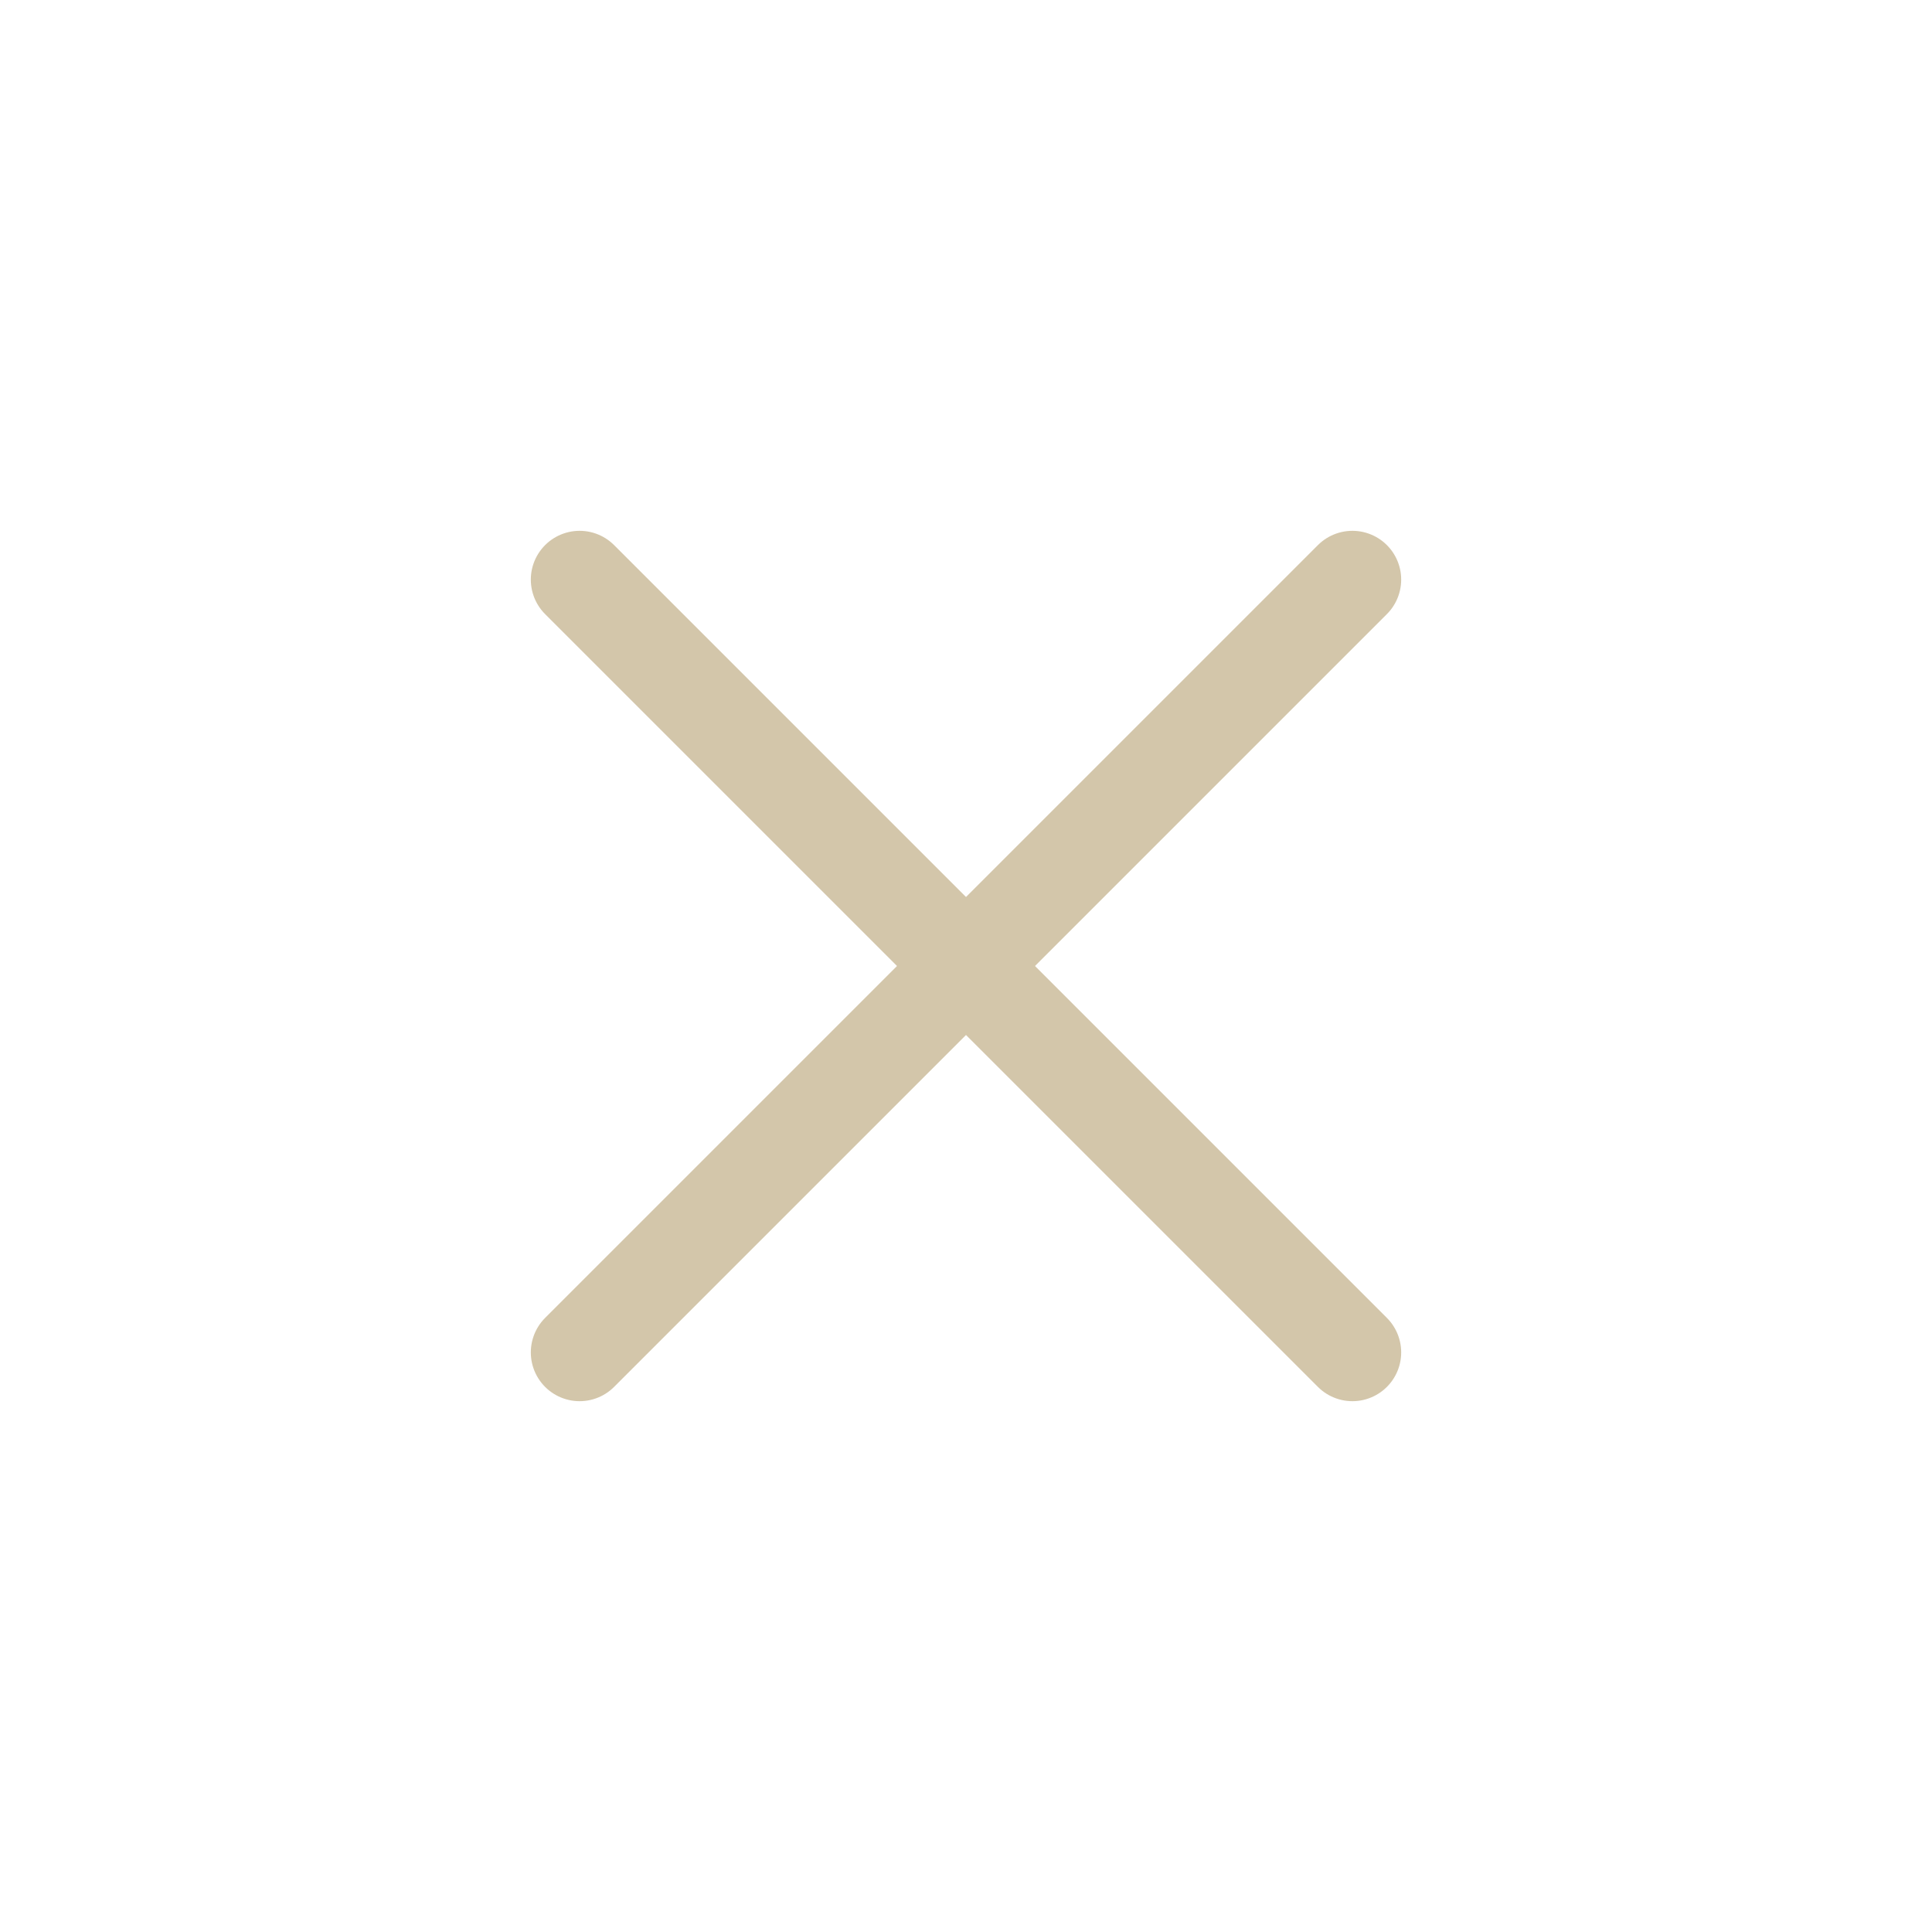
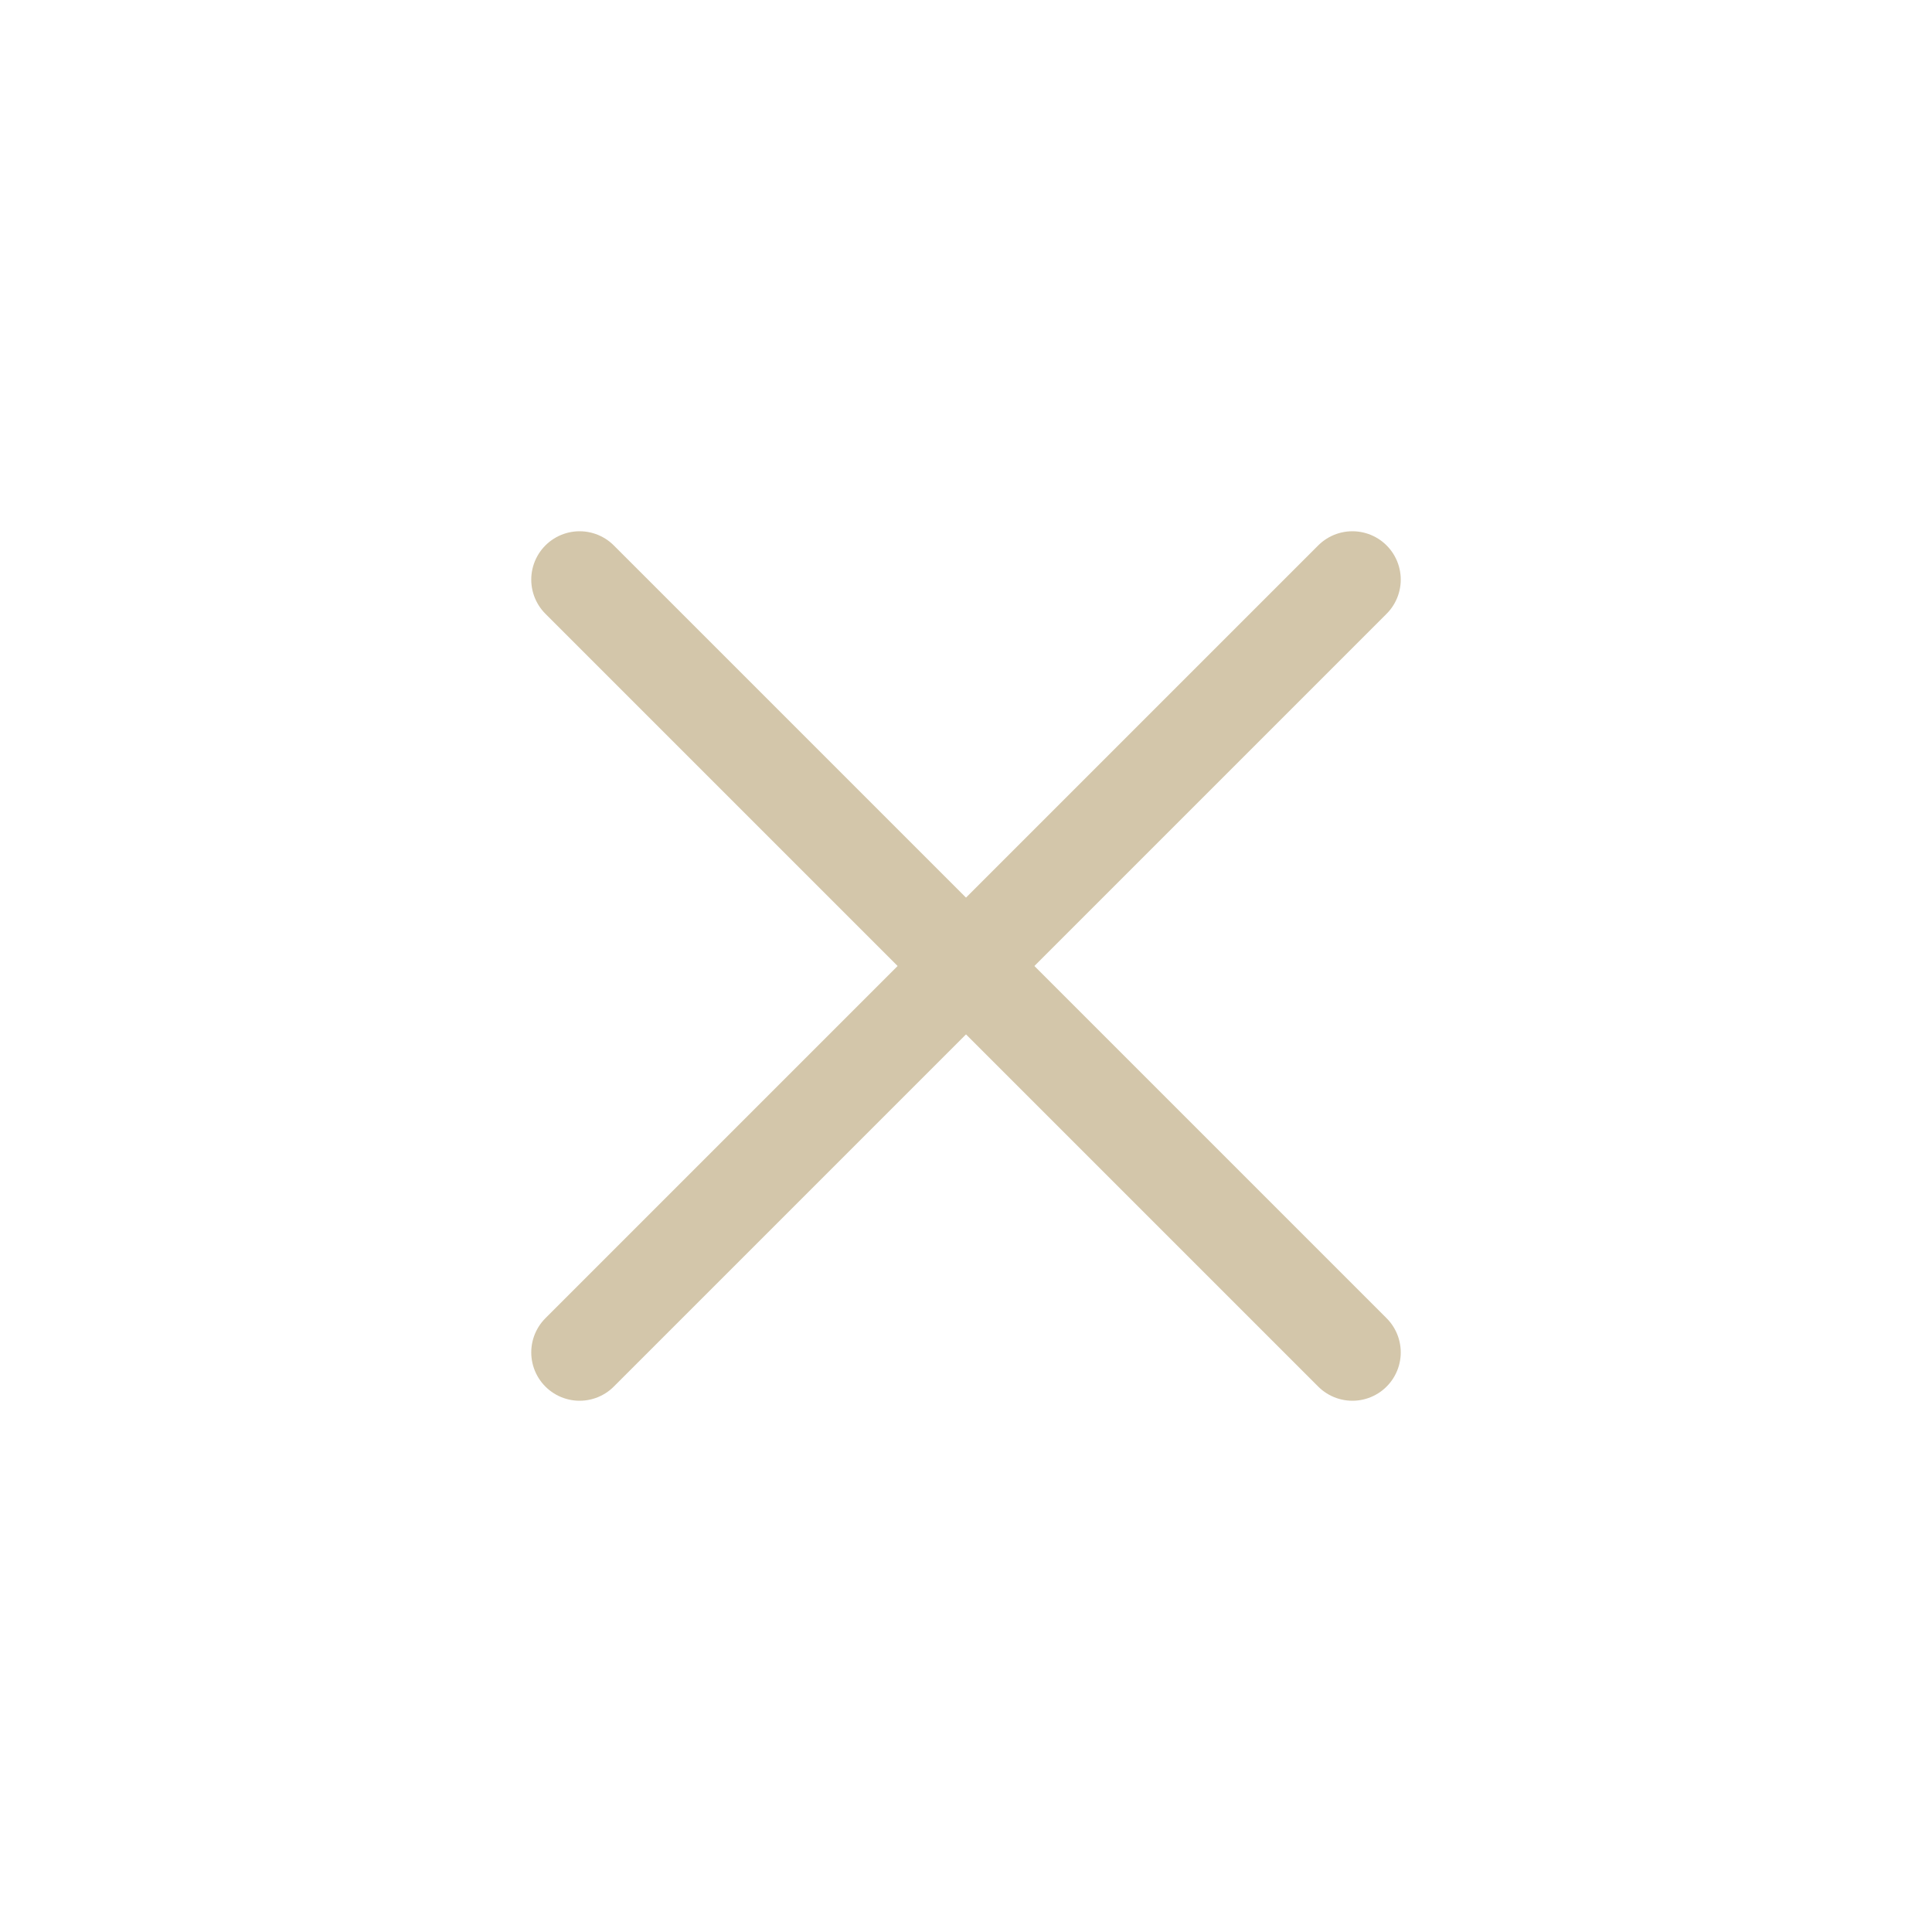
<svg xmlns="http://www.w3.org/2000/svg" viewBox="0 0 50 50" version="1.2" baseProfile="tiny">
  <defs>
</defs>
  <g fill="none" stroke="black" stroke-width="1" fill-rule="evenodd" stroke-linecap="square" stroke-linejoin="bevel">
-     <g fill="none" stroke="#d3c6aa" stroke-opacity="1" stroke-width="1.01" stroke-linecap="round" stroke-linejoin="miter" stroke-miterlimit="2" transform="matrix(2.5,0,0,2.5,2.5,2.5)" font-family="Noto Sans" font-size="10" font-weight="400" font-style="normal">
+     <g fill="none" stroke="#d3c6aa" stroke-opacity="1" stroke-width="1.001" stroke-linecap="square" stroke-linejoin="bevel" transform="matrix(2.5,0,0,2.5,2.5,2.5)" font-family="Noto Sans" font-size="10" font-weight="400" font-style="normal">
+ </g>
+     <g fill="none" stroke="#d3c6aa" stroke-opacity="1" stroke-width="1.001" stroke-linecap="round" stroke-linejoin="miter" stroke-miterlimit="2" transform="matrix(2.5,0,0,2.5,2.5,2.5)" font-family="Noto Sans" font-size="10" font-weight="400" font-style="normal">
      <polyline fill="none" vector-effect="none" points="5,5 13,13 " />
      <polyline fill="none" vector-effect="none" points="13,5 5,13 " />
    </g>
+     <g fill="none" stroke="#d3c6aa" stroke-opacity="1" stroke-width="1.001" stroke-linecap="square" stroke-linejoin="bevel" transform="matrix(2.5,0,0,2.5,2.5,2.5)" font-family="Noto Sans" font-size="10" font-weight="400" font-style="normal">
+ </g>
    <g fill="none" stroke="#000000" stroke-opacity="1" stroke-width="1" stroke-linecap="square" stroke-linejoin="bevel" transform="matrix(1,0,0,1,0,0)" font-family="Noto Sans" font-size="10" font-weight="400" font-style="normal">
</g>
  </g>
</svg>
